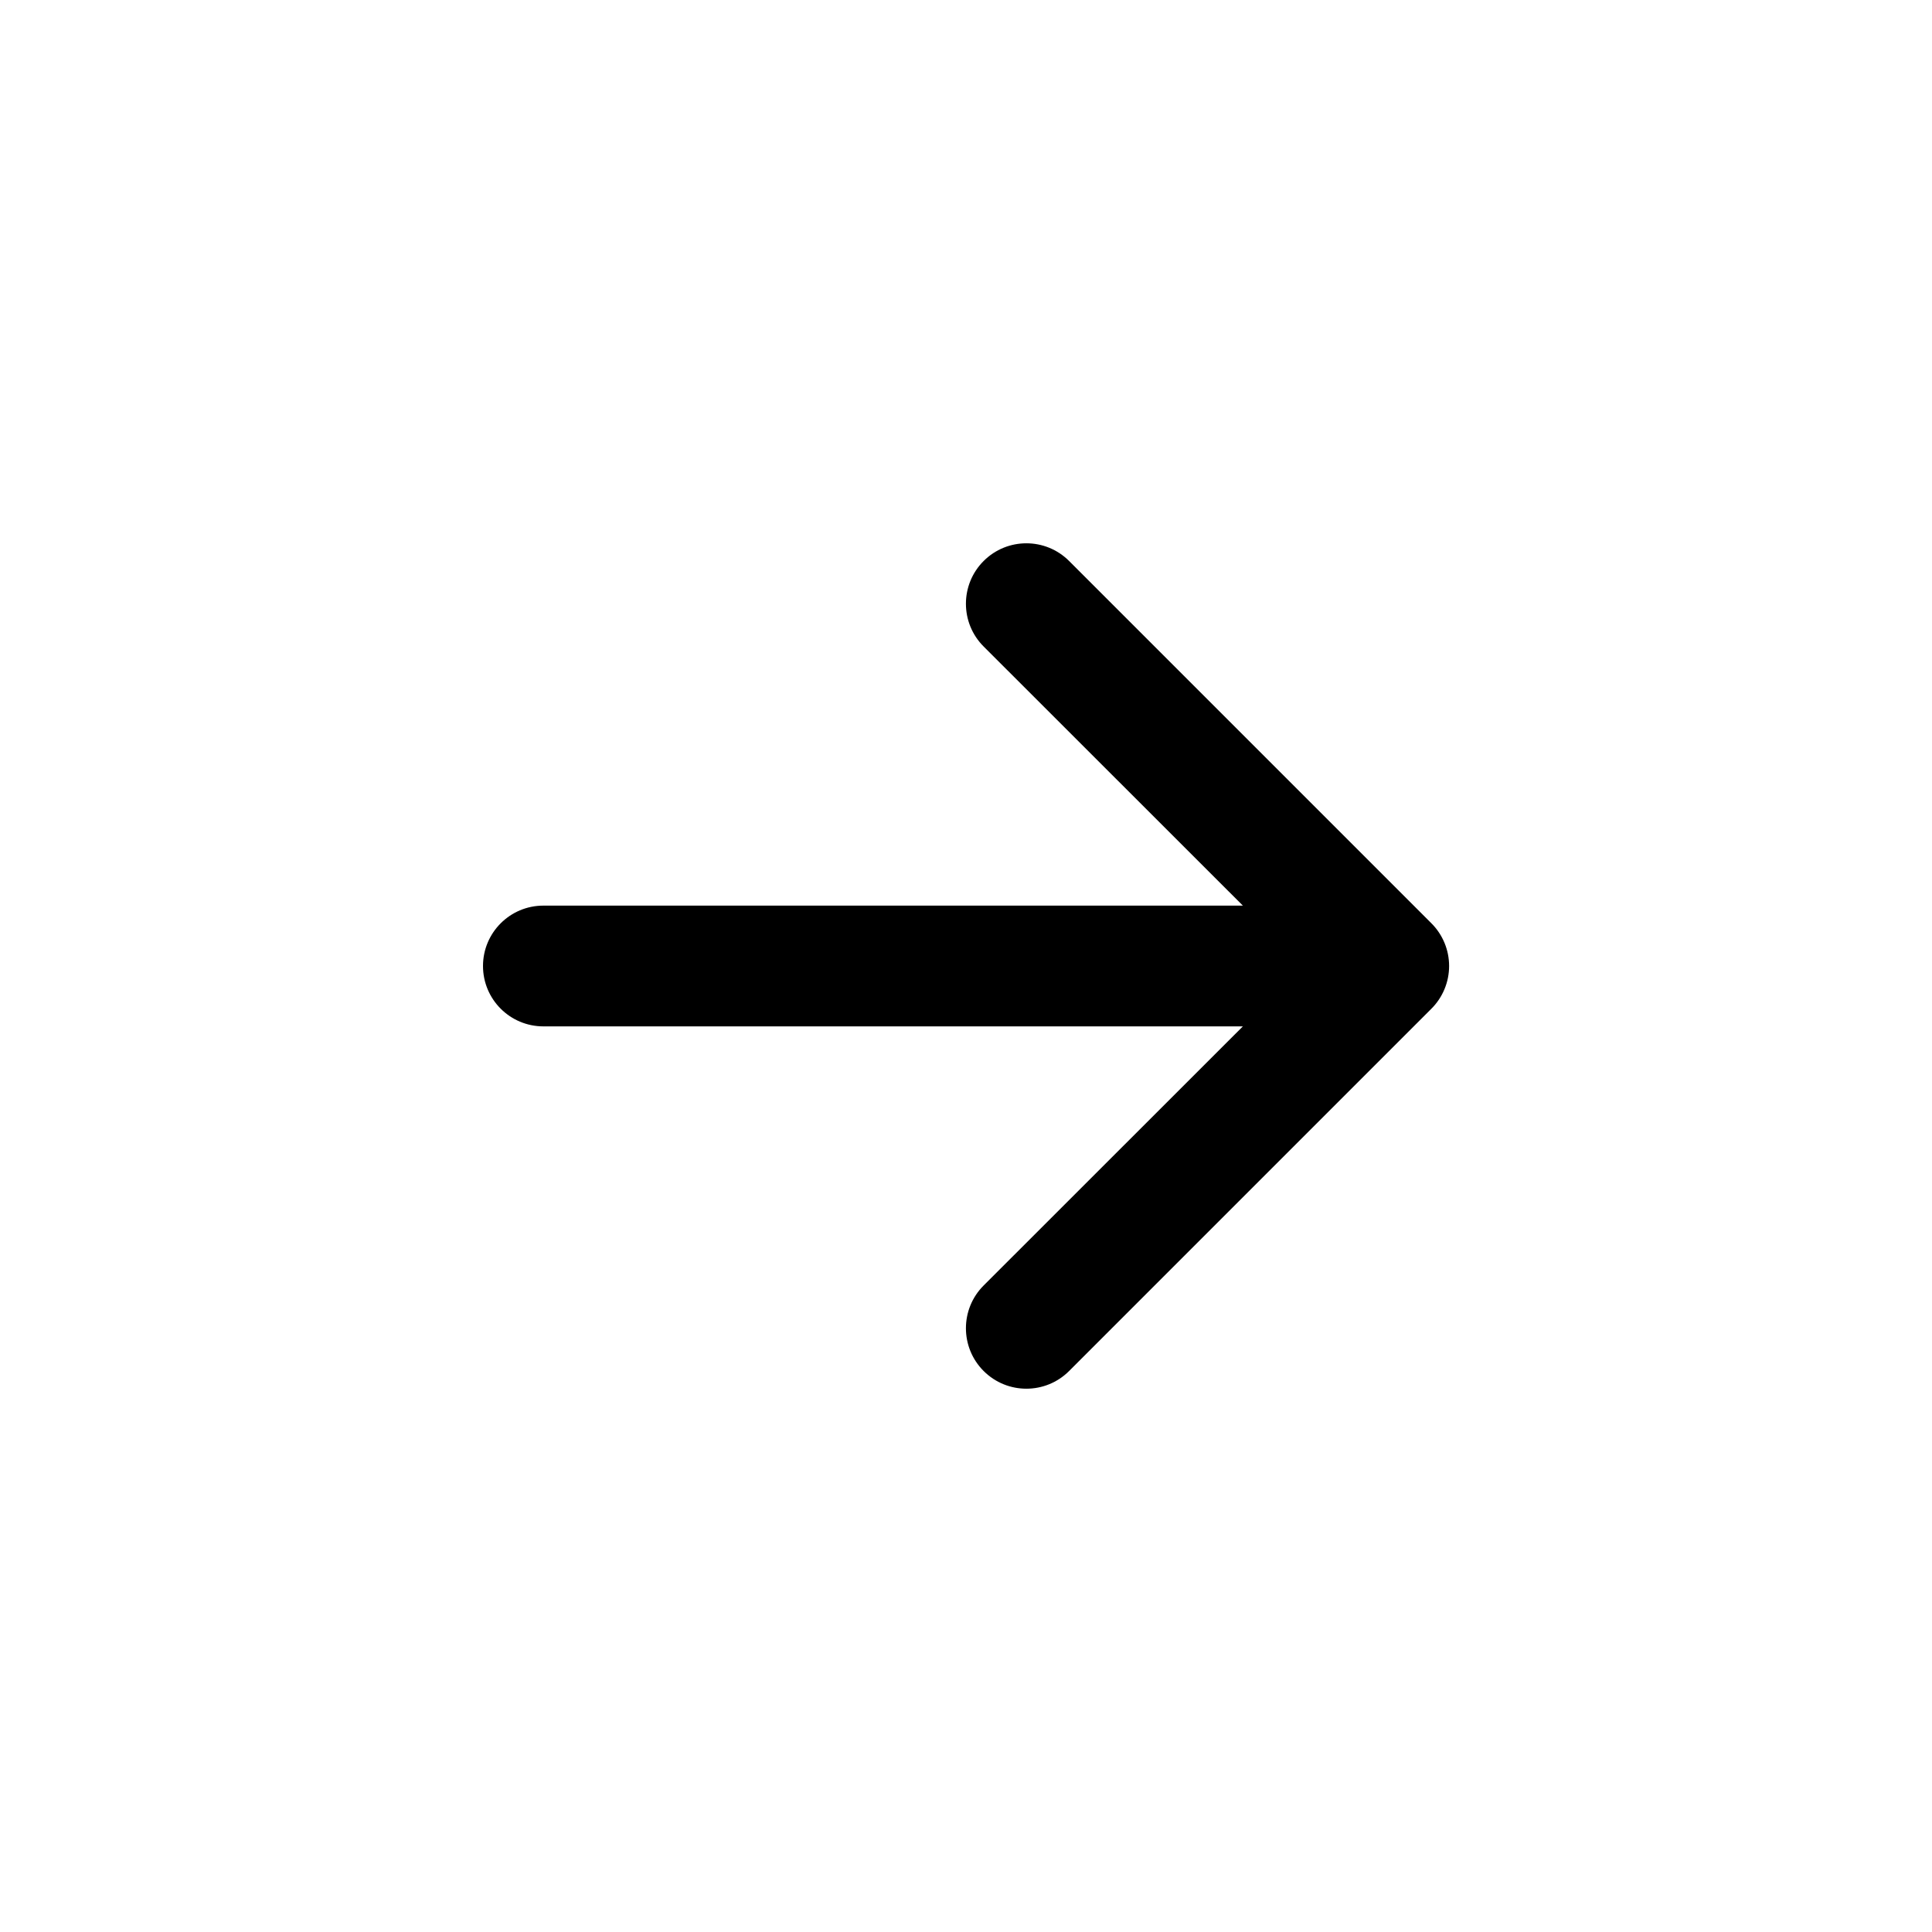
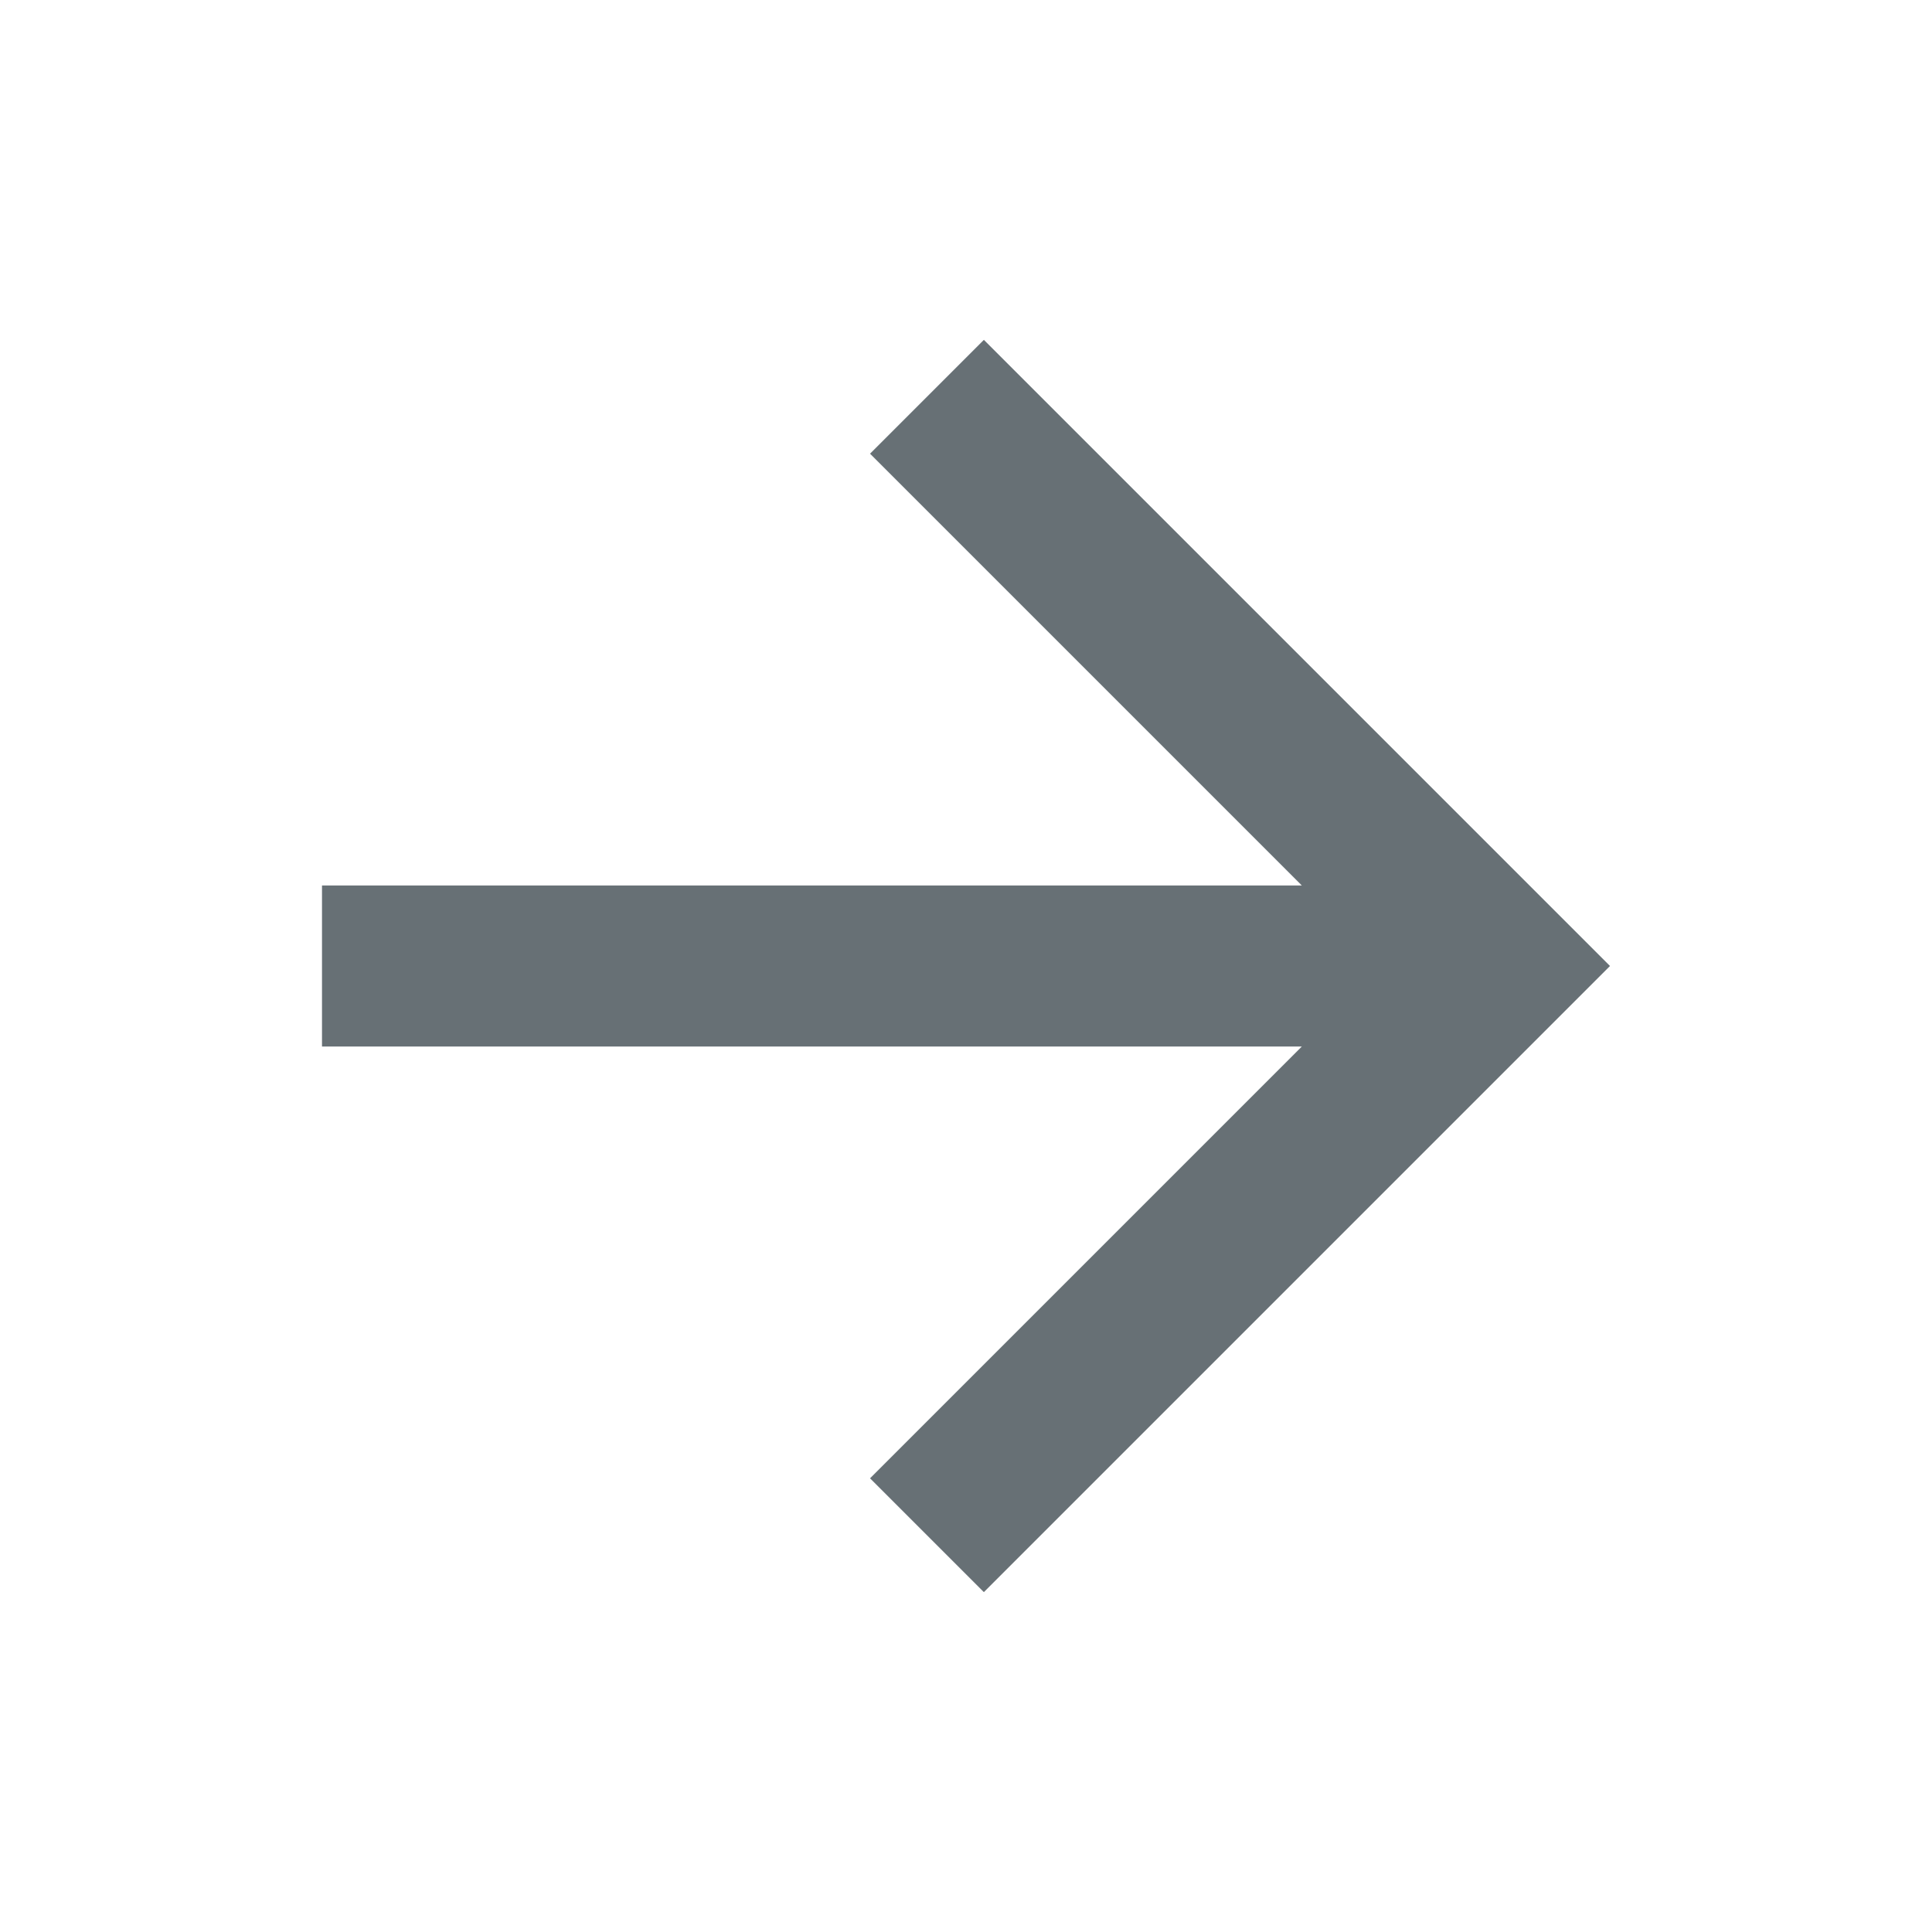
- <svg xmlns="http://www.w3.org/2000/svg" width="16" height="16" fill="currentColor" class="bi bi-arrow-right-short" viewBox="0 0 16 16">
-   <path fill-rule="evenodd" d="M4 8a.5.5 0 0 1 .5-.5h5.793L8.146 5.354a.5.5 0 1 1 .708-.708l3 3a.5.5 0 0 1 0 .708l-3 3a.5.5 0 0 1-.708-.708L10.293 8.5H4.5A.5.5 0 0 1 4 8z" />
+ <svg xmlns="http://www.w3.org/2000/svg" viewBox="0 0 24 24" width="24" height="24">
+   <path fill="none" d="M0 0h24v24H0z" />
+   <path d="M16.172 11l-5.364-5.364 1.414-1.414L20 12l-7.778 7.778-1.414-1.414L16.172 13H4v-2z" fill="rgba(103,112,117,1)" />
</svg>
